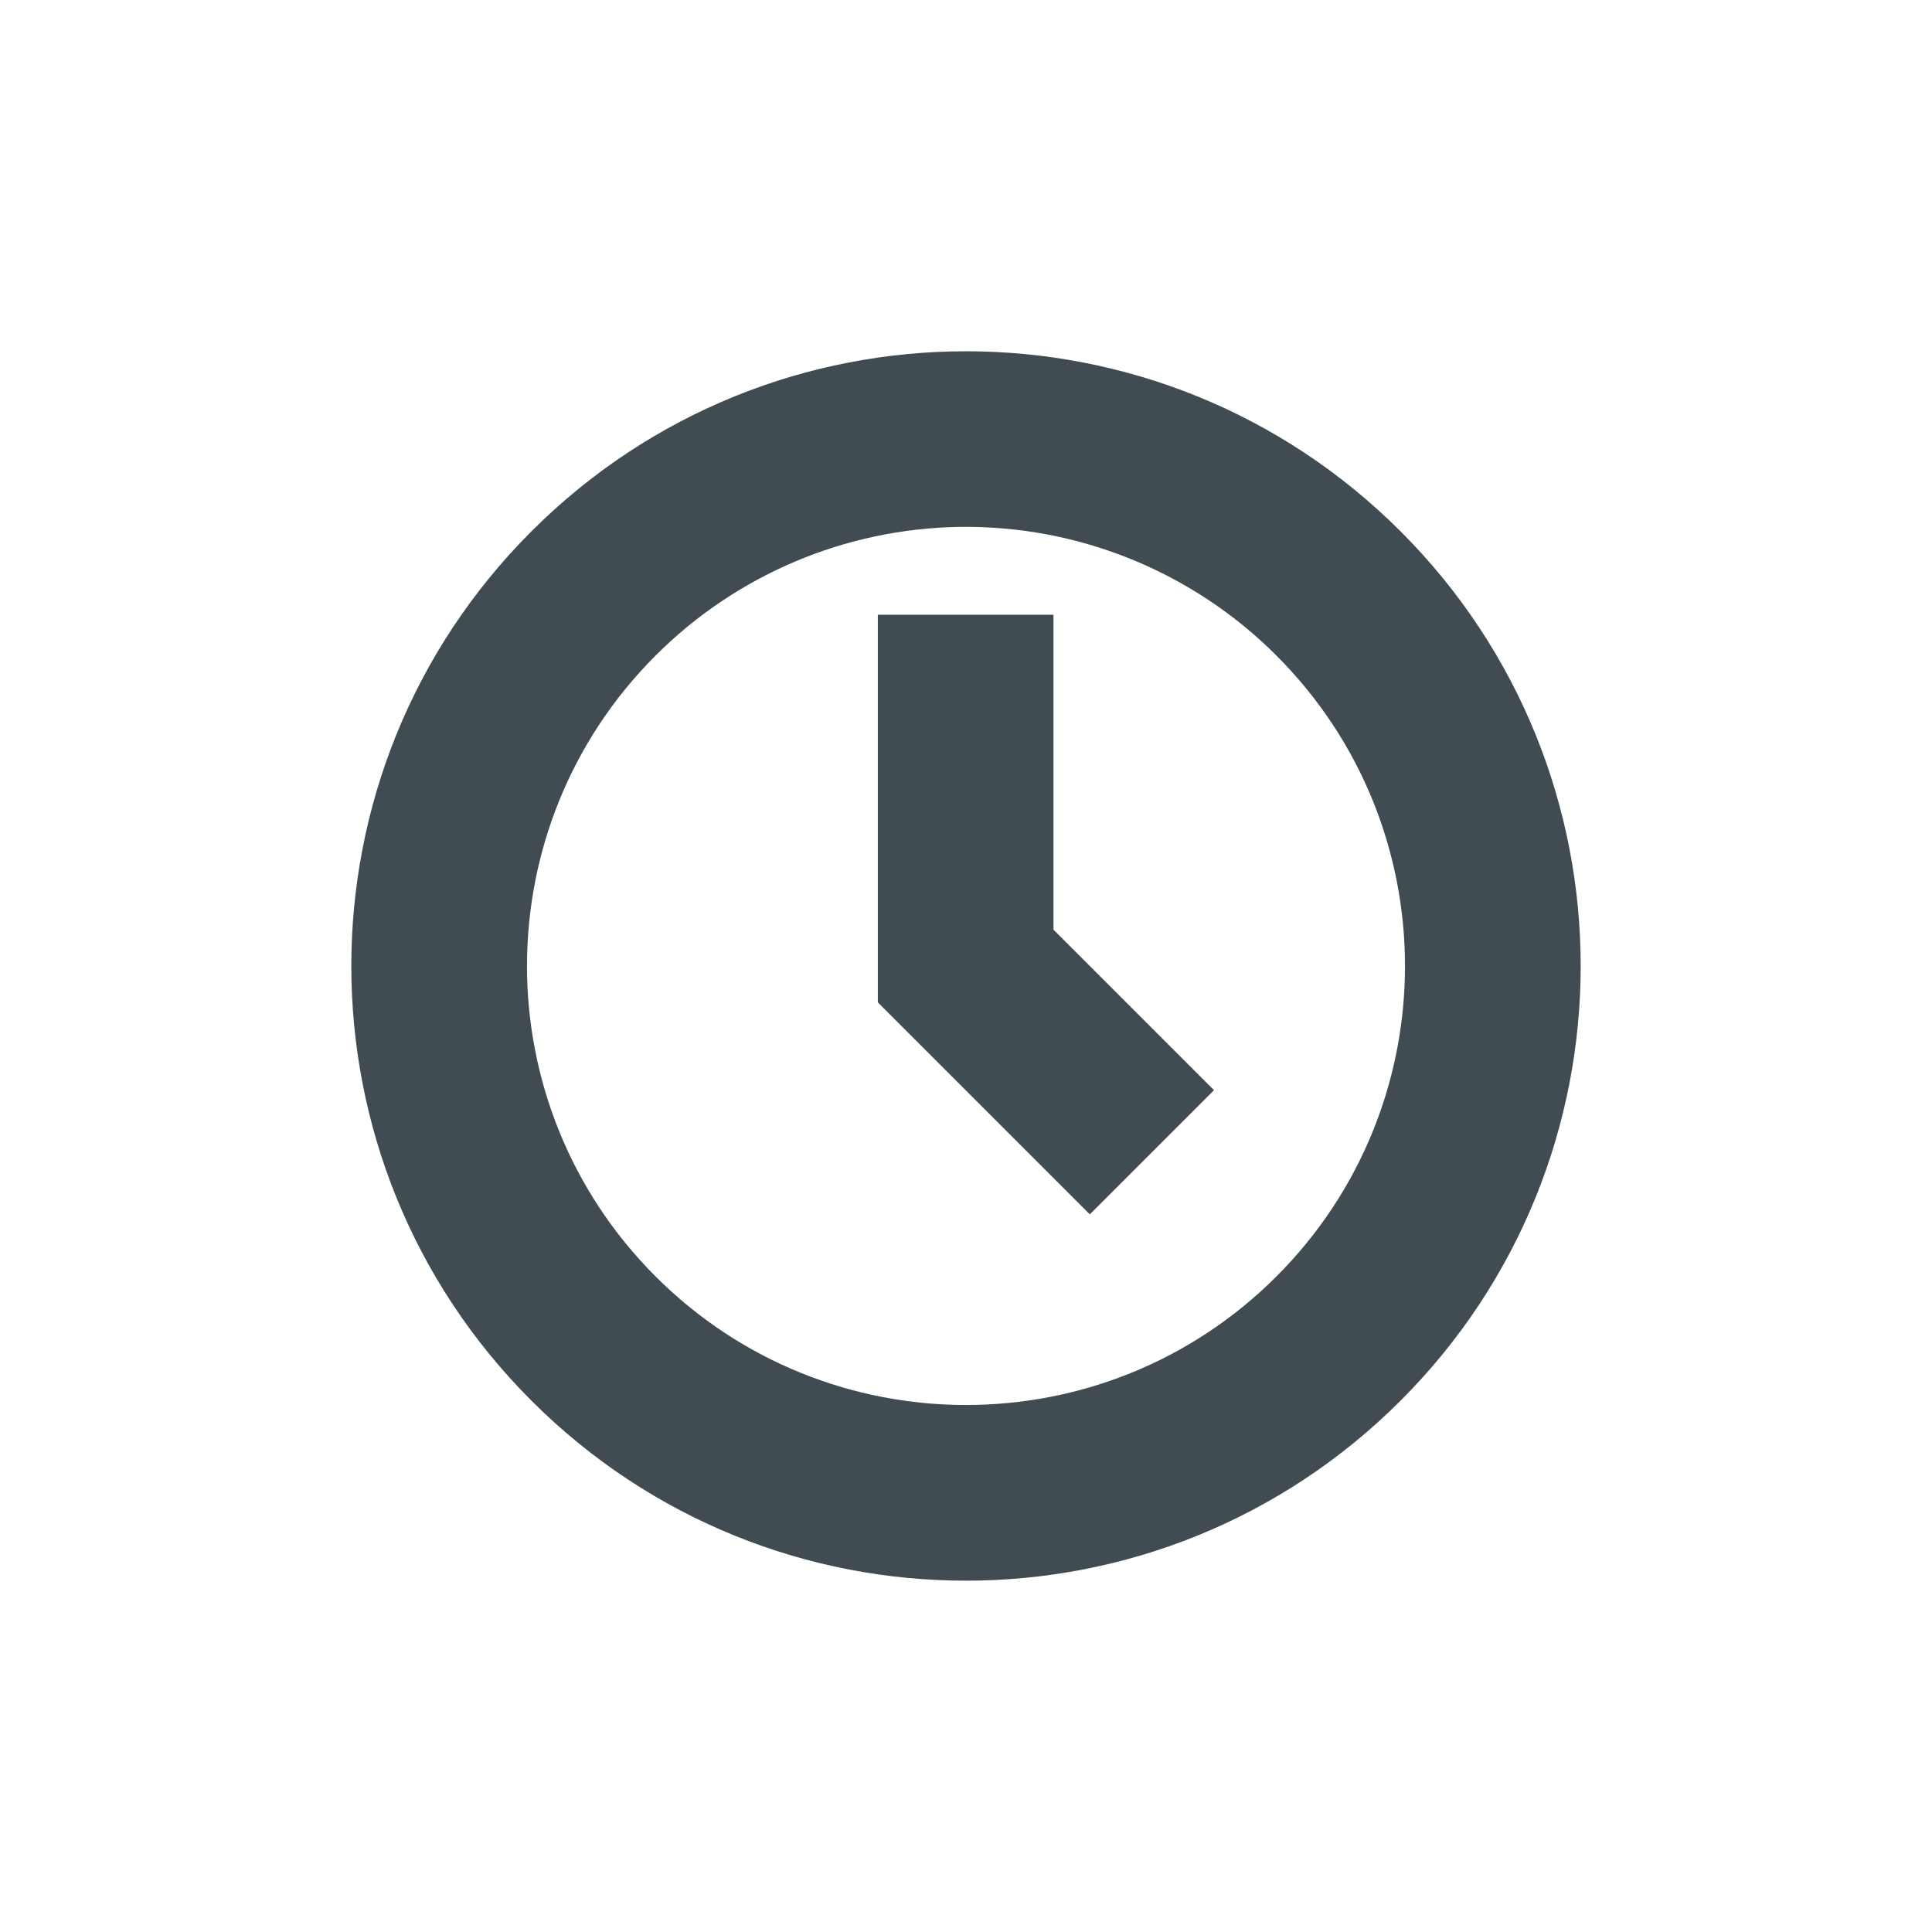
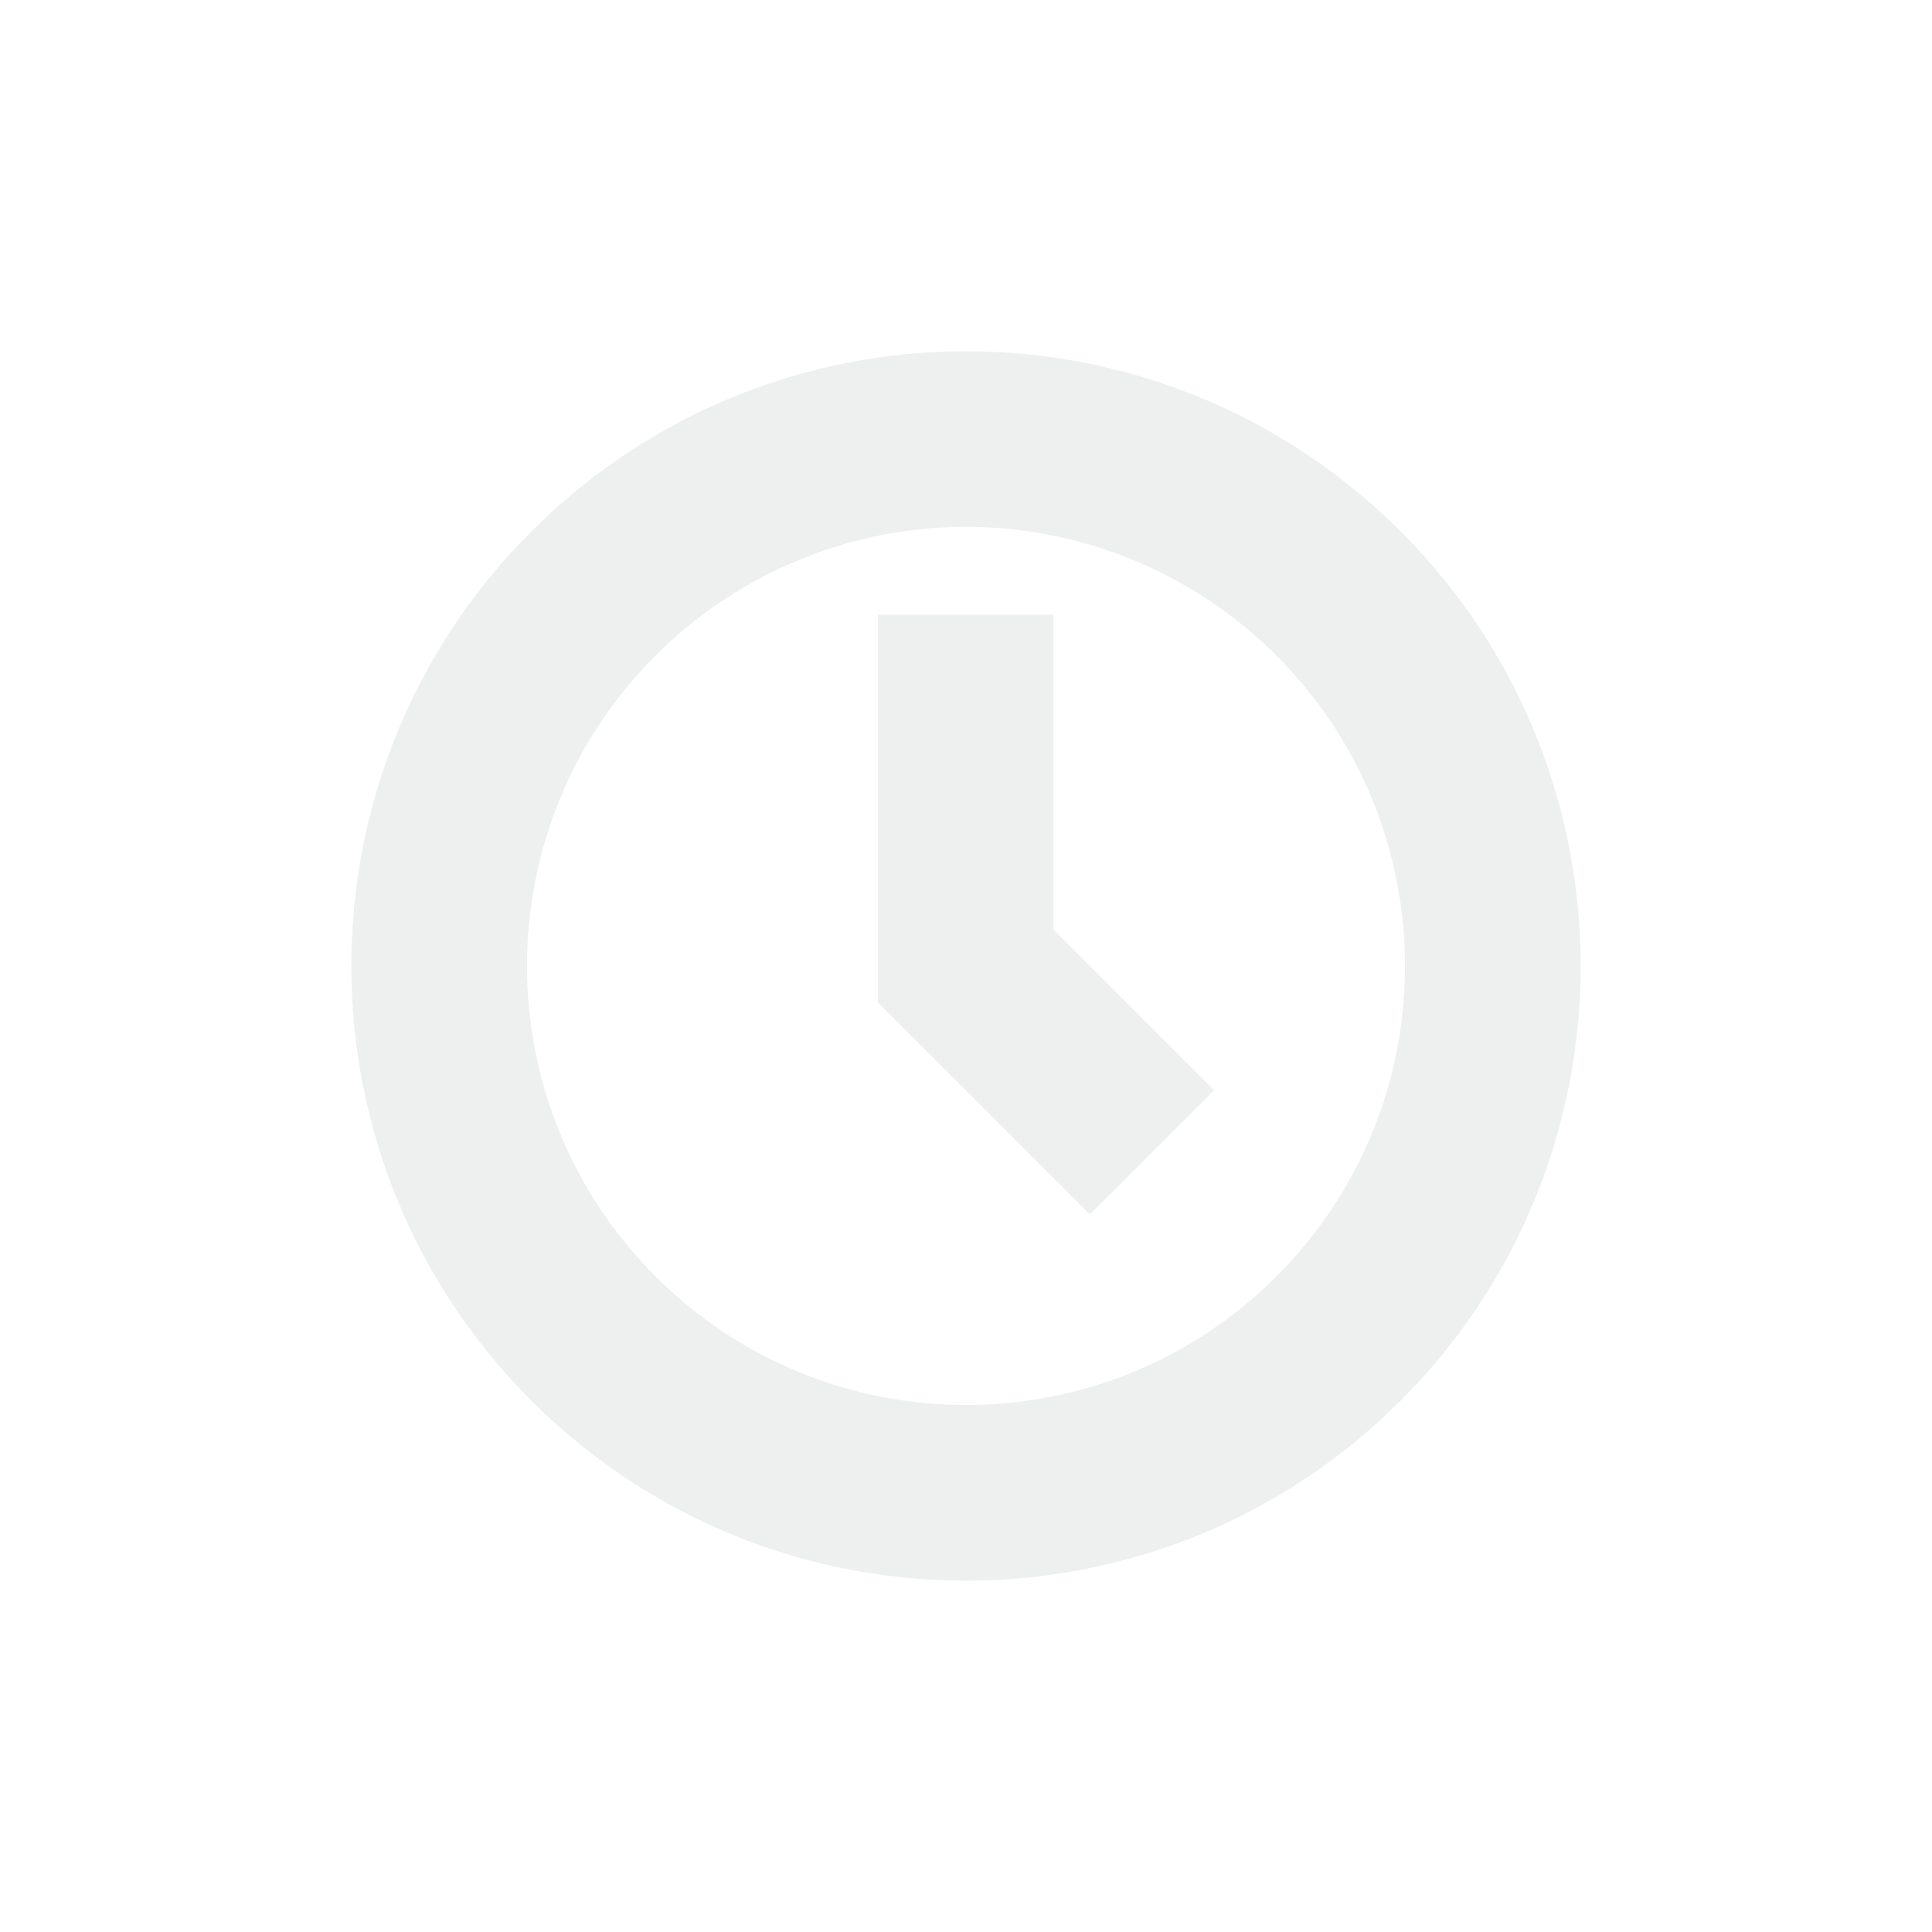
<svg xmlns="http://www.w3.org/2000/svg" width="22" height="22" viewBox="0 0 22 22">
  <defs>
    <style type="text/css" id="current-color-scheme">
-    .ColorScheme-Text { color:#414c52; } .ColorScheme-Highlight { color:#00bcd4; } .ColorScheme-ButtonBackground { color:#cfd8dc; }
+    .ColorScheme-Text { color:#eeefef; } .ColorScheme-Highlight { color:#00bcd4; } .ColorScheme-ButtonBackground { color:#cfd8dc; }
  </style>
  </defs>
  <path style="fill:currentColor;opacity:1" class="ColorScheme-Text" transform="translate(3 3)" d="M 8 1 C 6.209 1 4.418 1.684 3.051 3.051 C 0.317 5.784 0.317 10.216 3.051 12.949 C 5.784 15.683 10.216 15.683 12.949 12.949 C 15.683 10.216 15.683 5.784 12.949 3.051 C 11.582 1.684 9.791 1 8 1 z M 7.928 3 A 5 5 0 0 1 11.535 4.465 A 5 5 0 0 1 11.535 11.535 A 5 5 0 0 1 4.465 11.535 A 5 5 0 0 1 4.465 4.465 A 5 5 0 0 1 7.928 3 z M 6.996 4 L 6.996 4.133 L 6.996 8.414 L 8.703 10.121 L 9.318 10.736 L 9.41 10.828 L 10.117 10.121 L 10.824 9.414 L 10.73 9.32 L 10.117 8.707 L 8.996 7.586 L 8.996 4.133 L 8.996 4 L 6.996 4 z" />
</svg>
